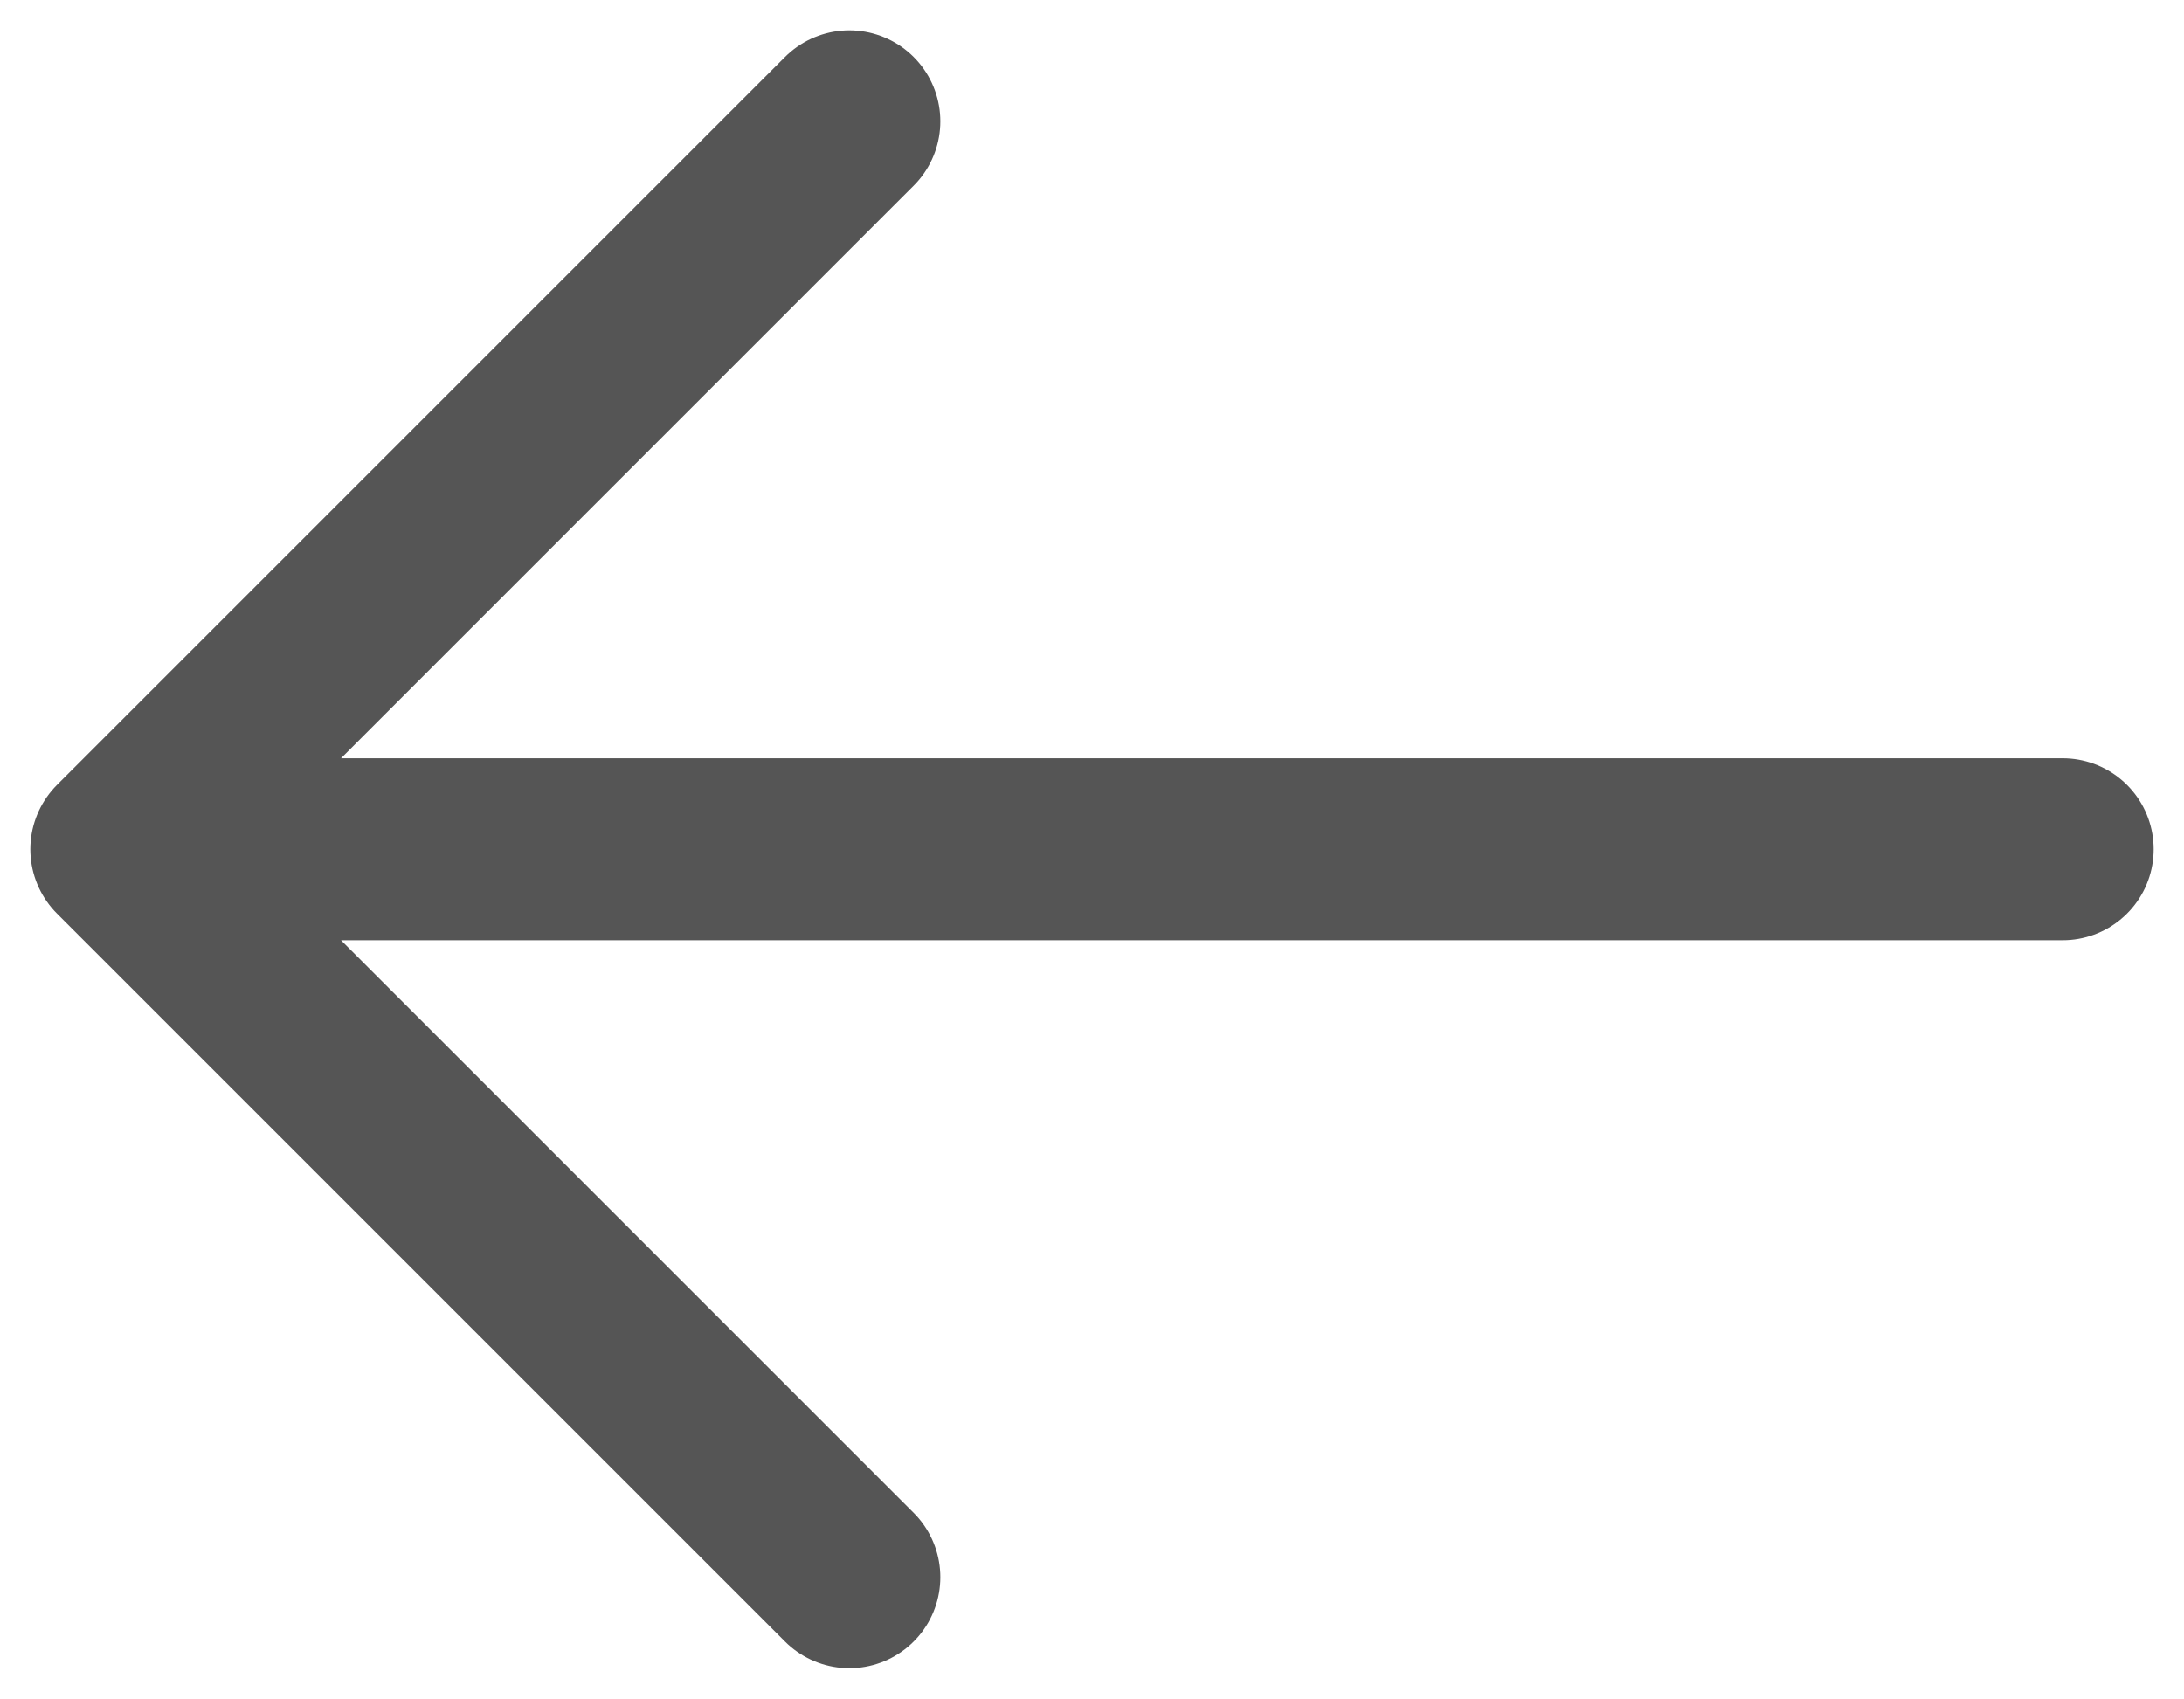
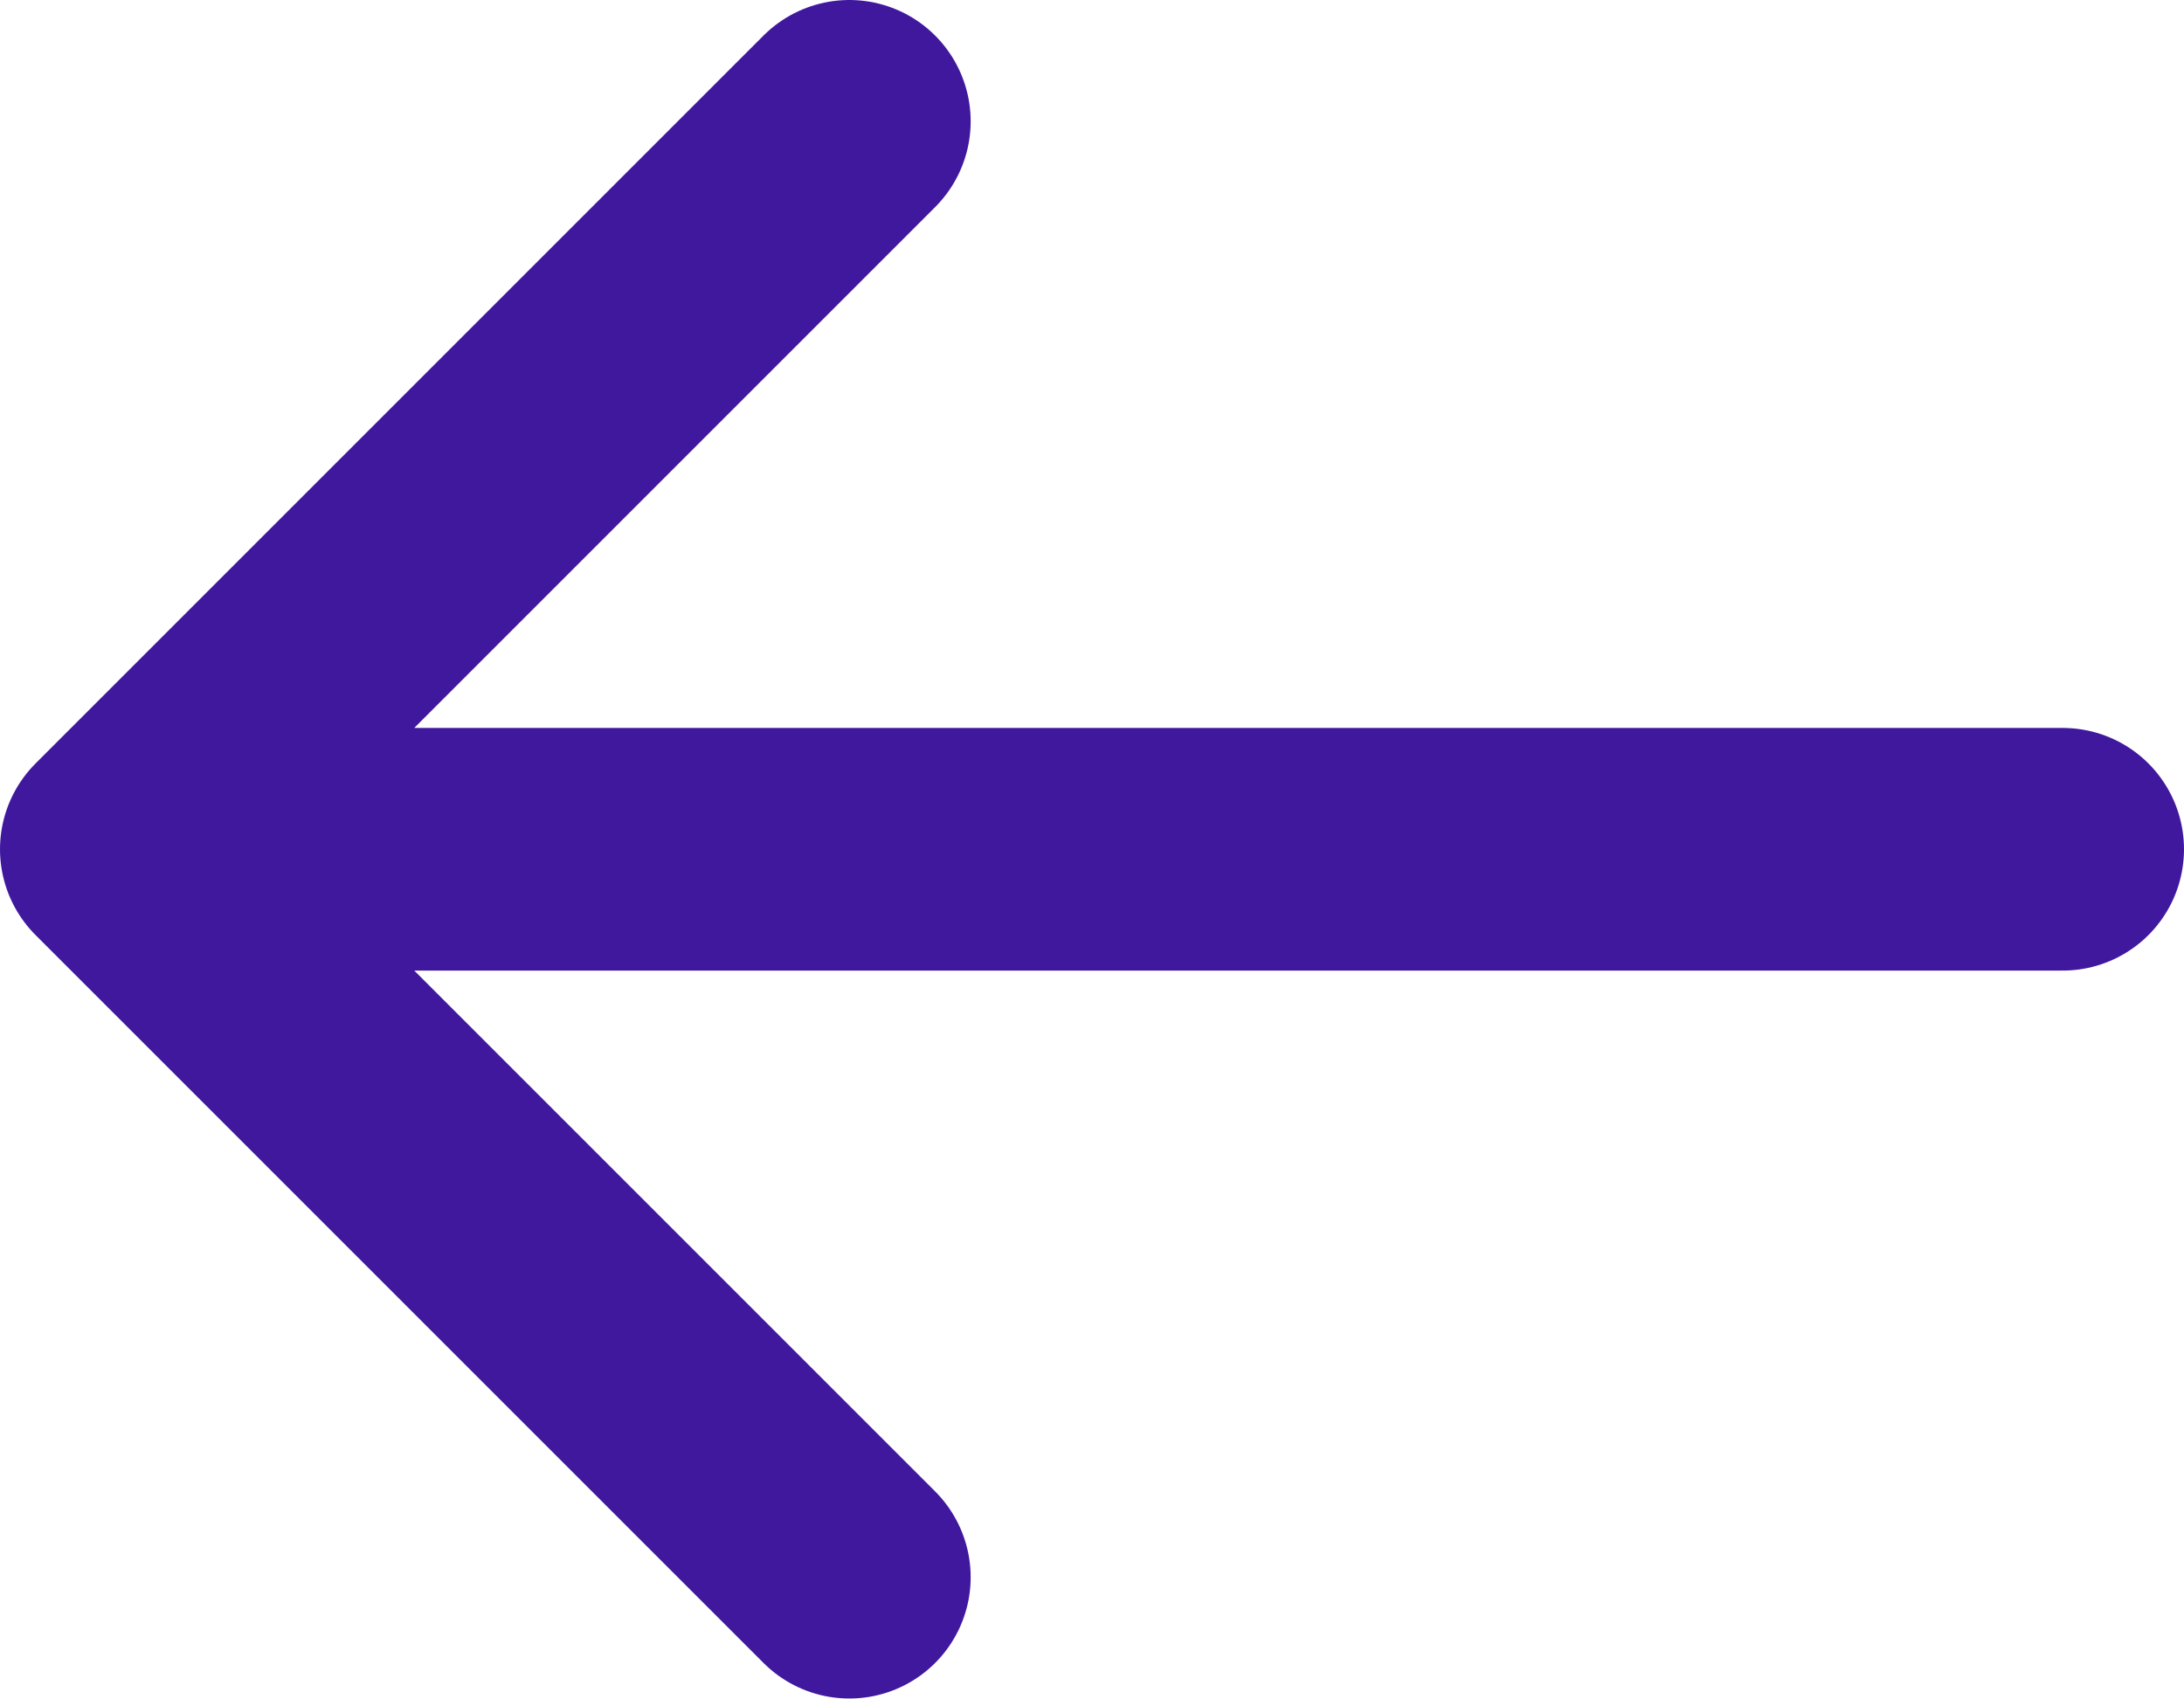
<svg xmlns="http://www.w3.org/2000/svg" width="18" height="14" viewBox="0 0 18 14" fill="#555555">
-   <path d="M1 7L17 7M1 7L7 1M1 7L7 13" stroke="#555555" stroke-width="1.5" stroke-linecap="round" stroke-linejoin="round" />
+   <path d="M1 7L17 7M1 7L7 1M1 7L7 13" stroke="#40189E" stroke-width="2" stroke-linecap="round" stroke-linejoin="round" />
</svg>
